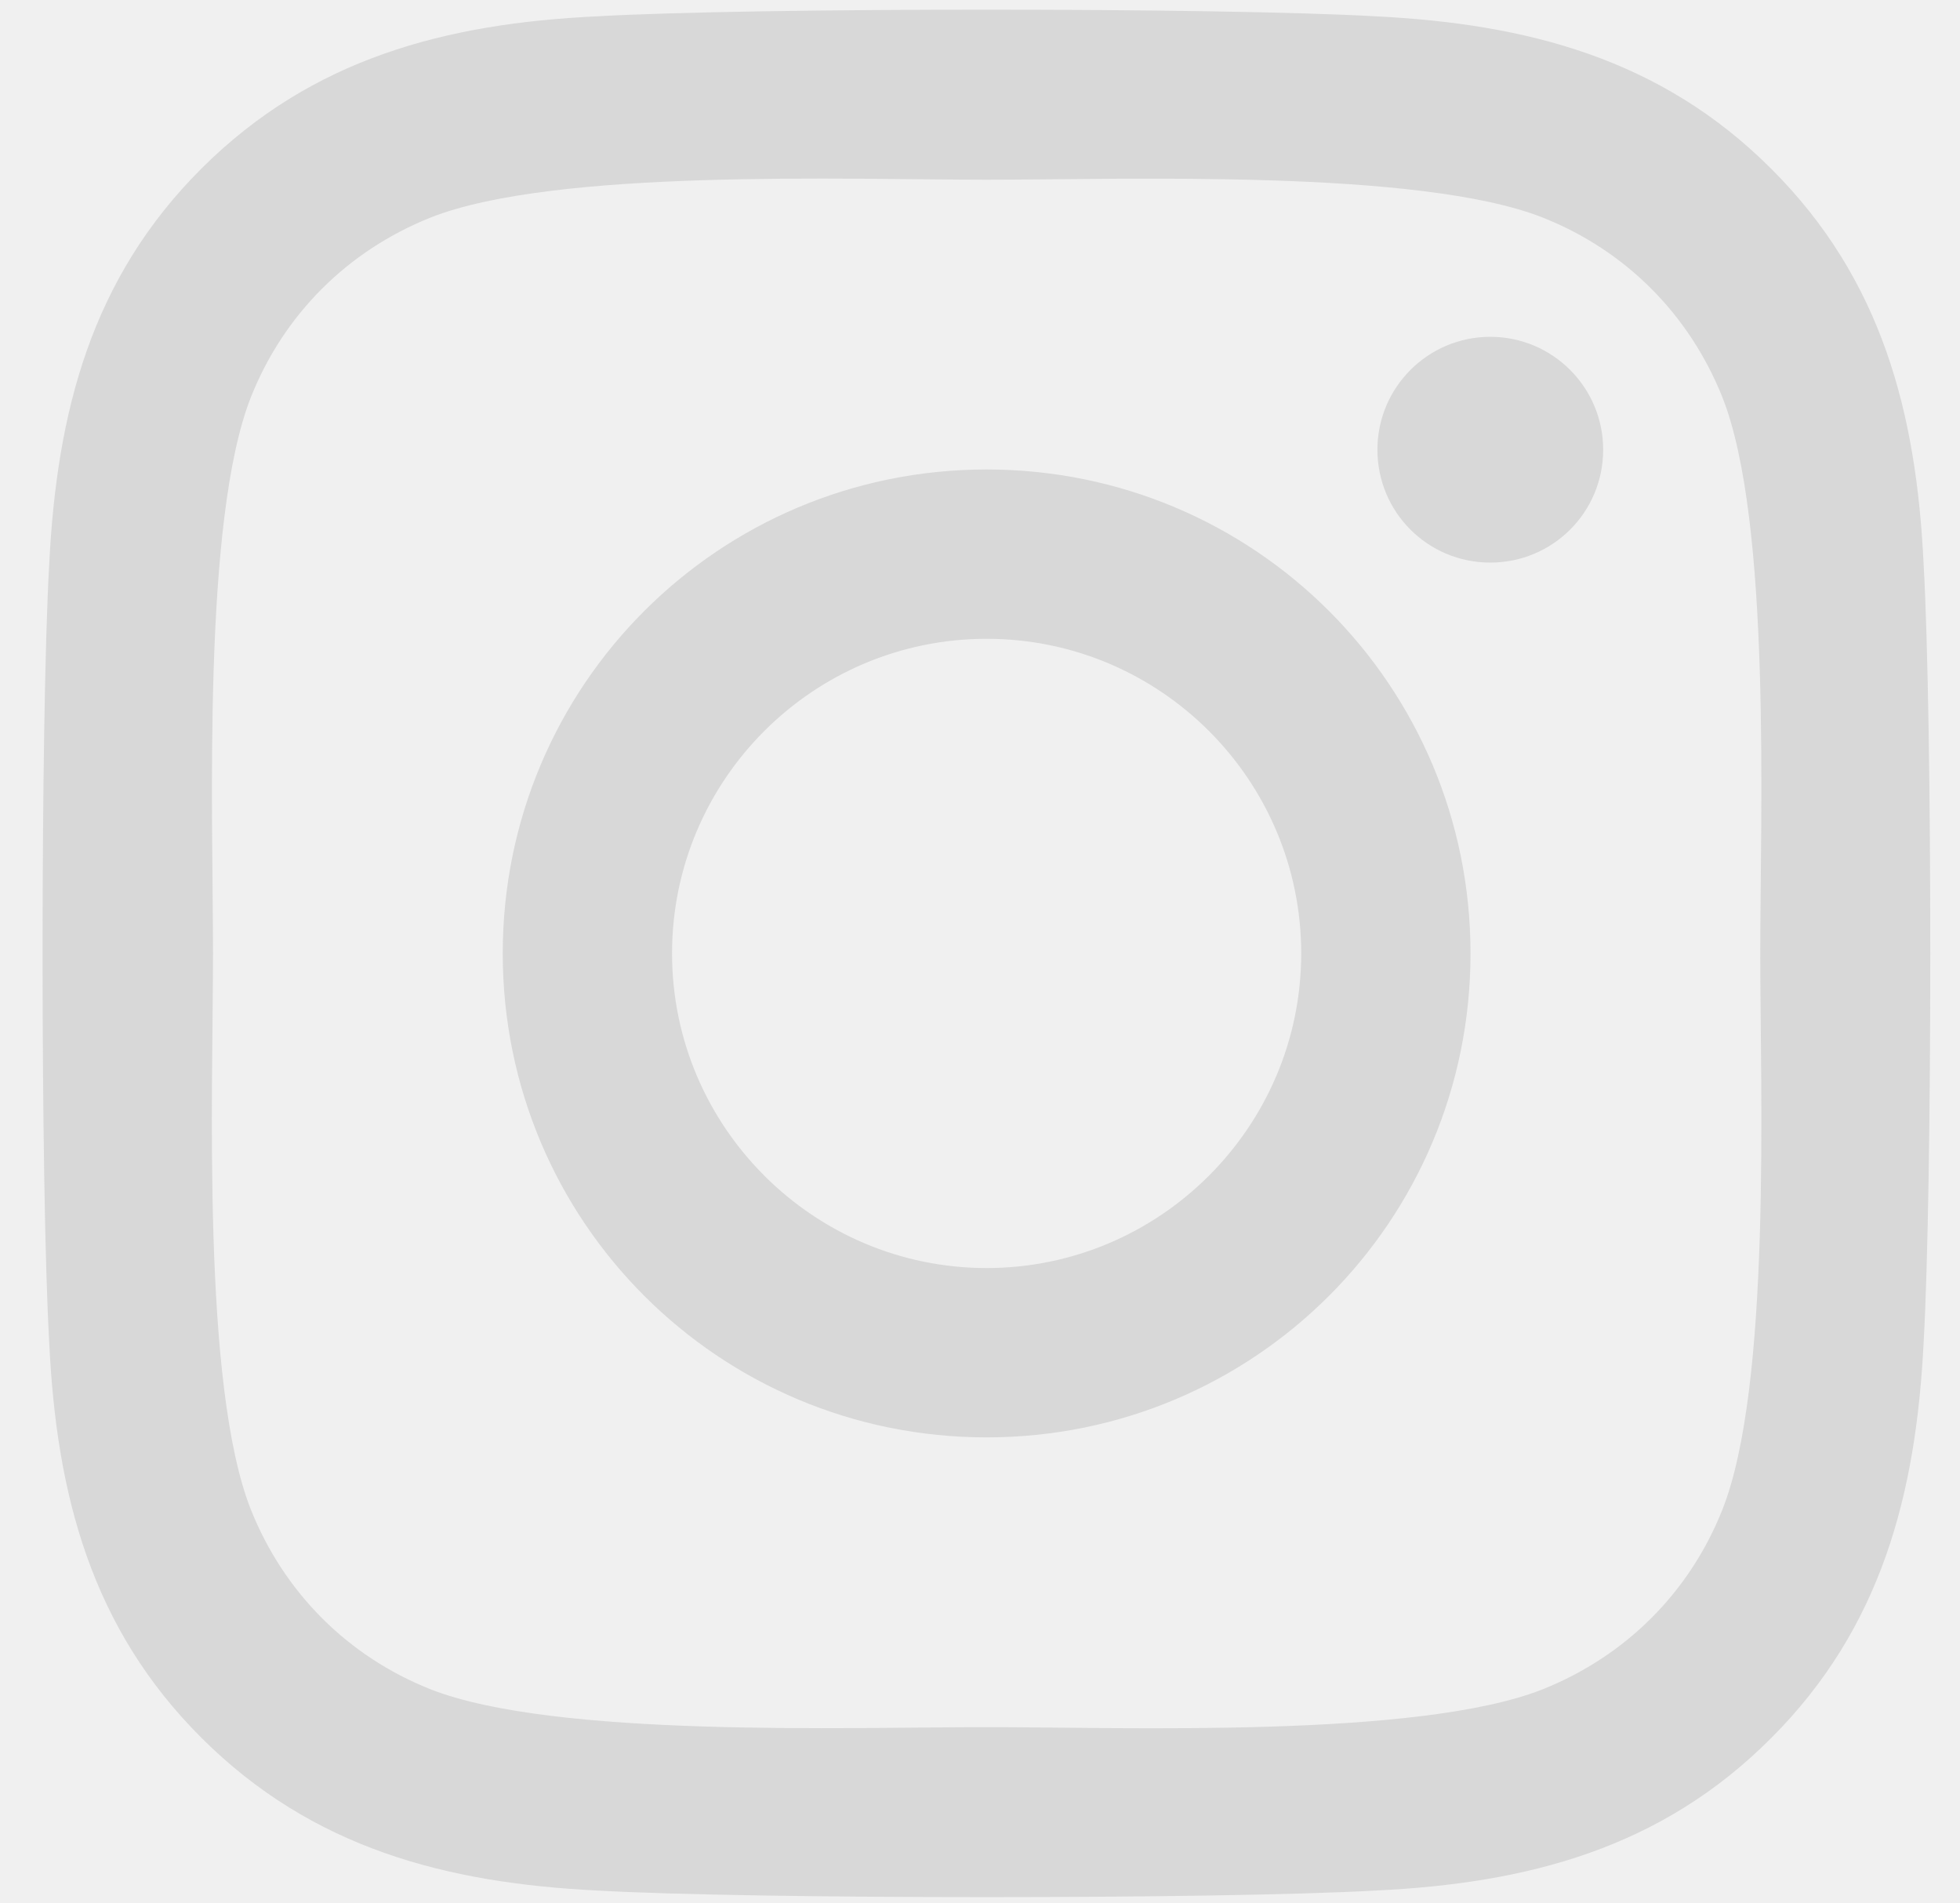
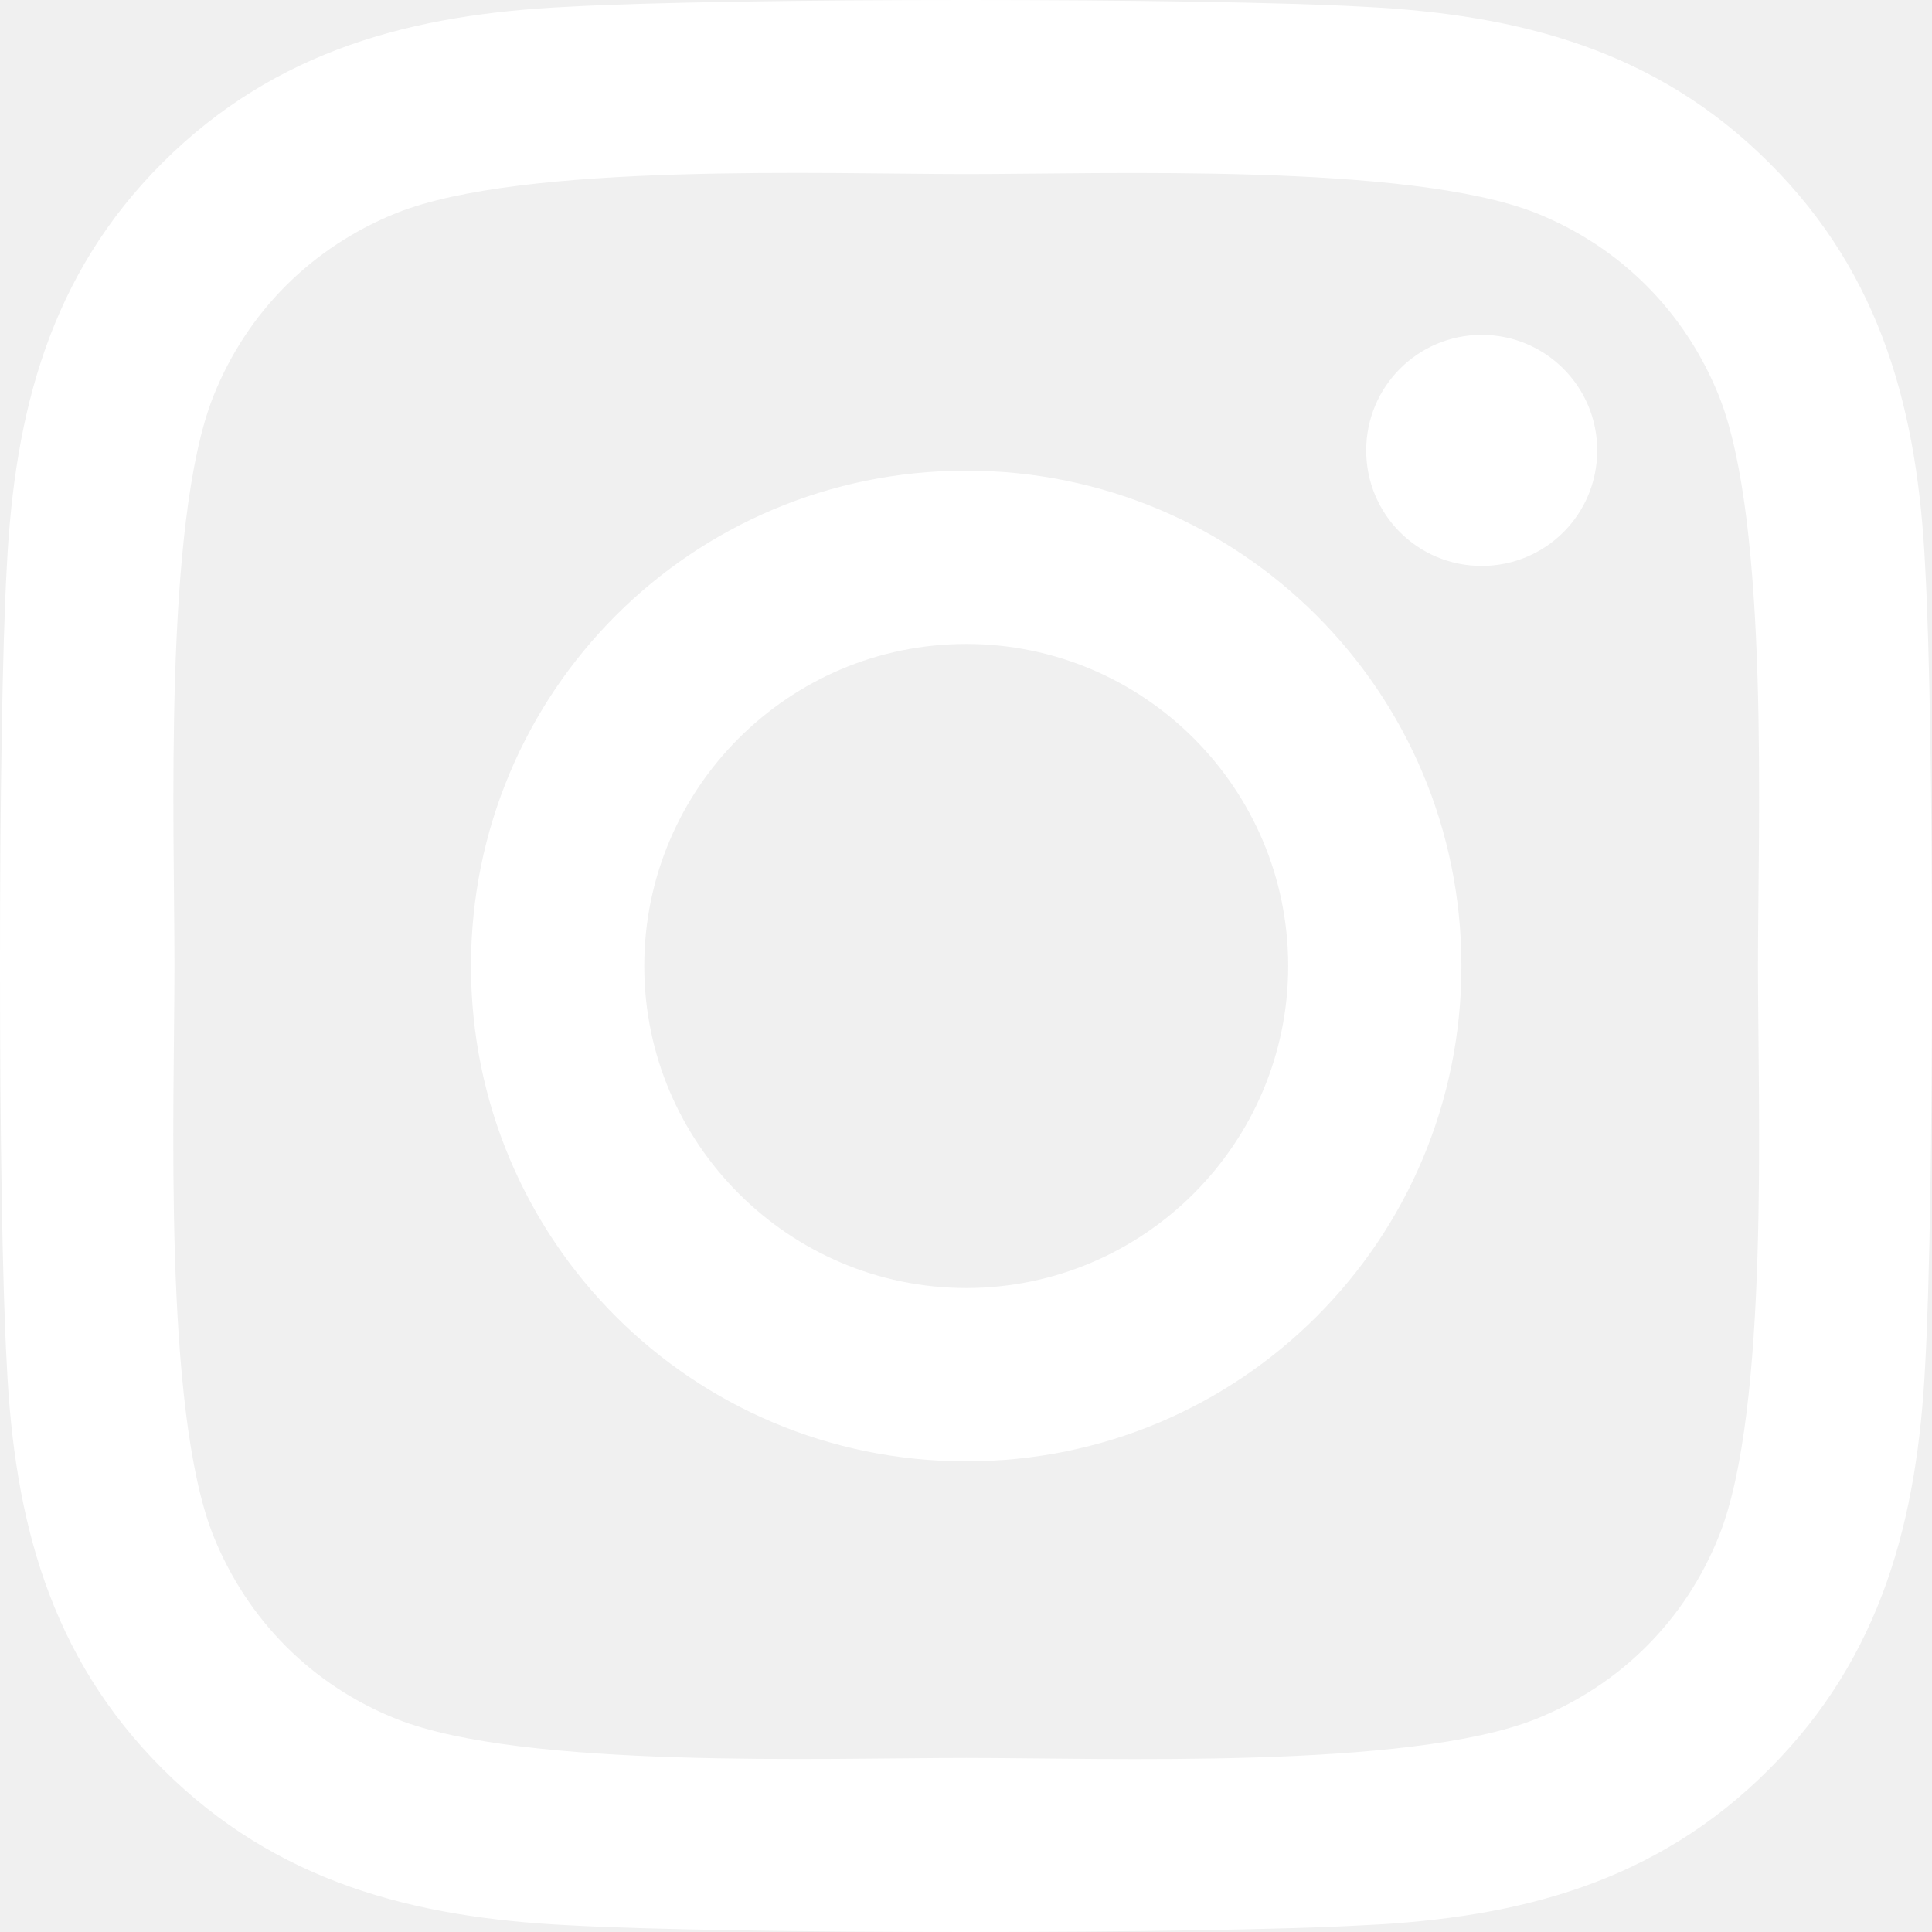
- <svg xmlns="http://www.w3.org/2000/svg" width="34" height="33" viewBox="0 0 34 33" fill="">
-   <path d="M17.115 8.143C12.469 8.143 8.721 11.891 8.721 16.537C8.721 21.183 12.469 24.931 17.115 24.931C21.761 24.931 25.509 21.183 25.509 16.537C25.509 11.891 21.761 8.143 17.115 8.143ZM17.115 21.994C14.113 21.994 11.658 19.547 11.658 16.537C11.658 13.527 14.105 11.08 17.115 11.08C20.125 11.08 22.572 13.527 22.572 16.537C22.572 19.547 20.117 21.994 17.115 21.994ZM27.81 7.8C27.81 8.888 26.933 9.758 25.852 9.758C24.764 9.758 23.894 8.881 23.894 7.8C23.894 6.719 24.771 5.842 25.852 5.842C26.933 5.842 27.81 6.719 27.81 7.8ZM33.369 9.787C33.245 7.164 32.646 4.841 30.725 2.927C28.811 1.013 26.488 0.414 23.865 0.283C21.162 0.129 13.061 0.129 10.358 0.283C7.742 0.407 5.419 1.006 3.498 2.92C1.577 4.834 0.985 7.157 0.854 9.779C0.7 12.482 0.7 20.584 0.854 23.287C0.978 25.91 1.577 28.233 3.498 30.146C5.419 32.06 7.735 32.66 10.358 32.791C13.061 32.944 21.162 32.944 23.865 32.791C26.488 32.667 28.811 32.068 30.725 30.146C32.639 28.233 33.238 25.91 33.369 23.287C33.523 20.584 33.523 12.49 33.369 9.787ZM29.877 26.187C29.308 27.619 28.204 28.722 26.765 29.299C24.61 30.154 19.497 29.957 17.115 29.957C14.734 29.957 9.613 30.146 7.465 29.299C6.033 28.729 4.93 27.626 4.353 26.187C3.498 24.032 3.695 18.918 3.695 16.537C3.695 14.155 3.505 9.034 4.353 6.887C4.923 5.455 6.026 4.352 7.465 3.775C9.62 2.92 14.734 3.117 17.115 3.117C19.497 3.117 24.618 2.927 26.765 3.775C28.197 4.344 29.3 5.447 29.877 6.887C30.732 9.042 30.535 14.155 30.535 16.537C30.535 18.918 30.732 24.039 29.877 26.187Z" fill="#D8D8D8" />
+ <svg xmlns="http://www.w3.org/2000/svg" width="64" height="64" viewBox="0 0 64 64" fill="none">
+   <path d="M32.007 15.591C22.927 15.591 15.602 22.917 15.602 32C15.602 41.083 22.927 48.409 32.007 48.409C41.088 48.409 48.412 41.083 48.412 32C48.412 22.917 41.088 15.591 32.007 15.591ZM32.007 42.668C26.139 42.668 21.342 37.884 21.342 32C21.342 26.116 26.125 21.332 32.007 21.332C37.89 21.332 42.673 26.116 42.673 32C42.673 37.884 37.875 42.668 32.007 42.668ZM52.91 14.92C52.91 17.048 51.196 18.747 49.083 18.747C46.956 18.747 45.257 17.034 45.257 14.92C45.257 12.806 46.97 11.093 49.083 11.093C51.196 11.093 52.91 12.806 52.91 14.92ZM63.775 18.804C63.532 13.678 62.362 9.136 58.607 5.395C54.866 1.653 50.325 0.482 45.2 0.225C39.917 -0.075 24.083 -0.075 18.8 0.225C13.689 0.468 9.148 1.639 5.393 5.38C1.638 9.122 0.482 13.663 0.225 18.79C-0.075 24.074 -0.075 39.912 0.225 45.196C0.468 50.322 1.638 54.864 5.393 58.605C9.148 62.347 13.675 63.518 18.8 63.775C24.083 64.075 39.917 64.075 45.2 63.775C50.325 63.532 54.866 62.361 58.607 58.605C62.347 54.864 63.518 50.322 63.775 45.196C64.075 39.912 64.075 24.088 63.775 18.804ZM56.95 50.865C55.837 53.664 53.681 55.821 50.868 56.949C46.656 58.62 36.662 58.234 32.007 58.234C27.353 58.234 17.344 58.605 13.146 56.949C10.348 55.835 8.192 53.678 7.064 50.865C5.393 46.652 5.779 36.656 5.779 32C5.779 27.344 5.408 17.334 7.064 13.135C8.178 10.336 10.334 8.179 13.146 7.051C17.358 5.38 27.353 5.766 32.007 5.766C36.662 5.766 46.67 5.395 50.868 7.051C53.666 8.165 55.822 10.322 56.95 13.135C58.621 17.348 58.235 27.344 58.235 32C58.235 36.656 58.621 46.666 56.95 50.865Z" fill="white" />
</svg>
